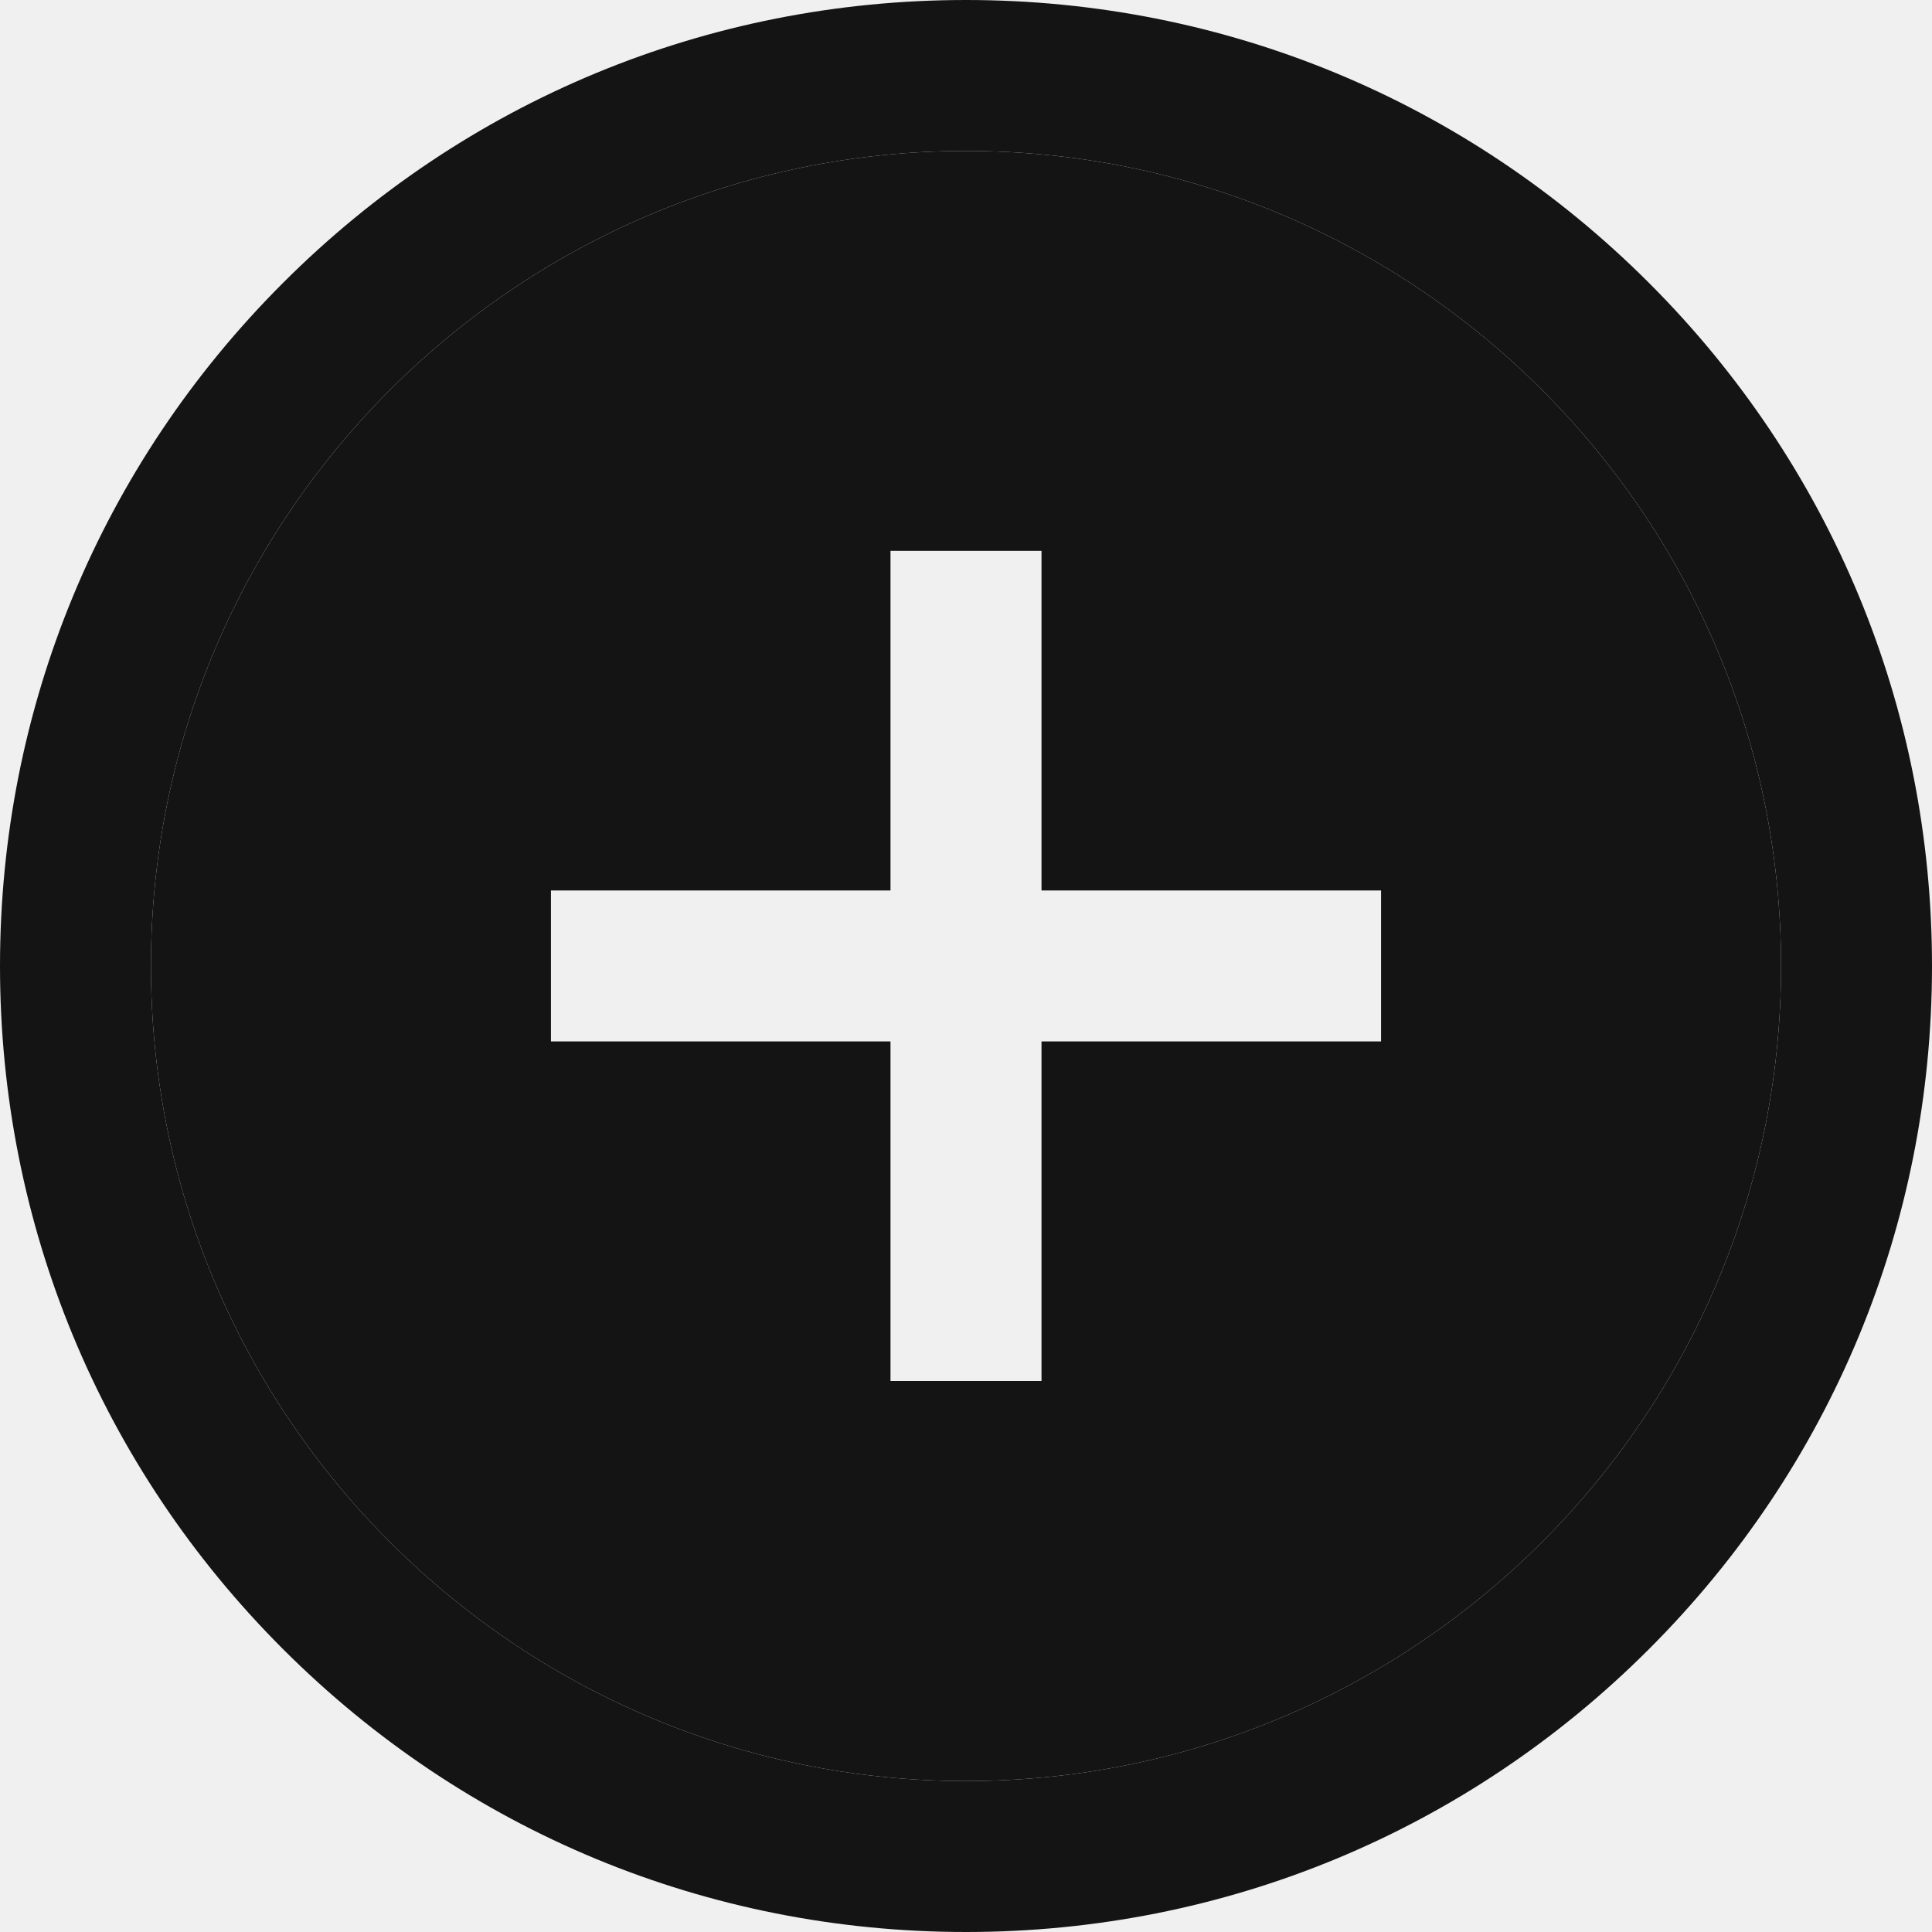
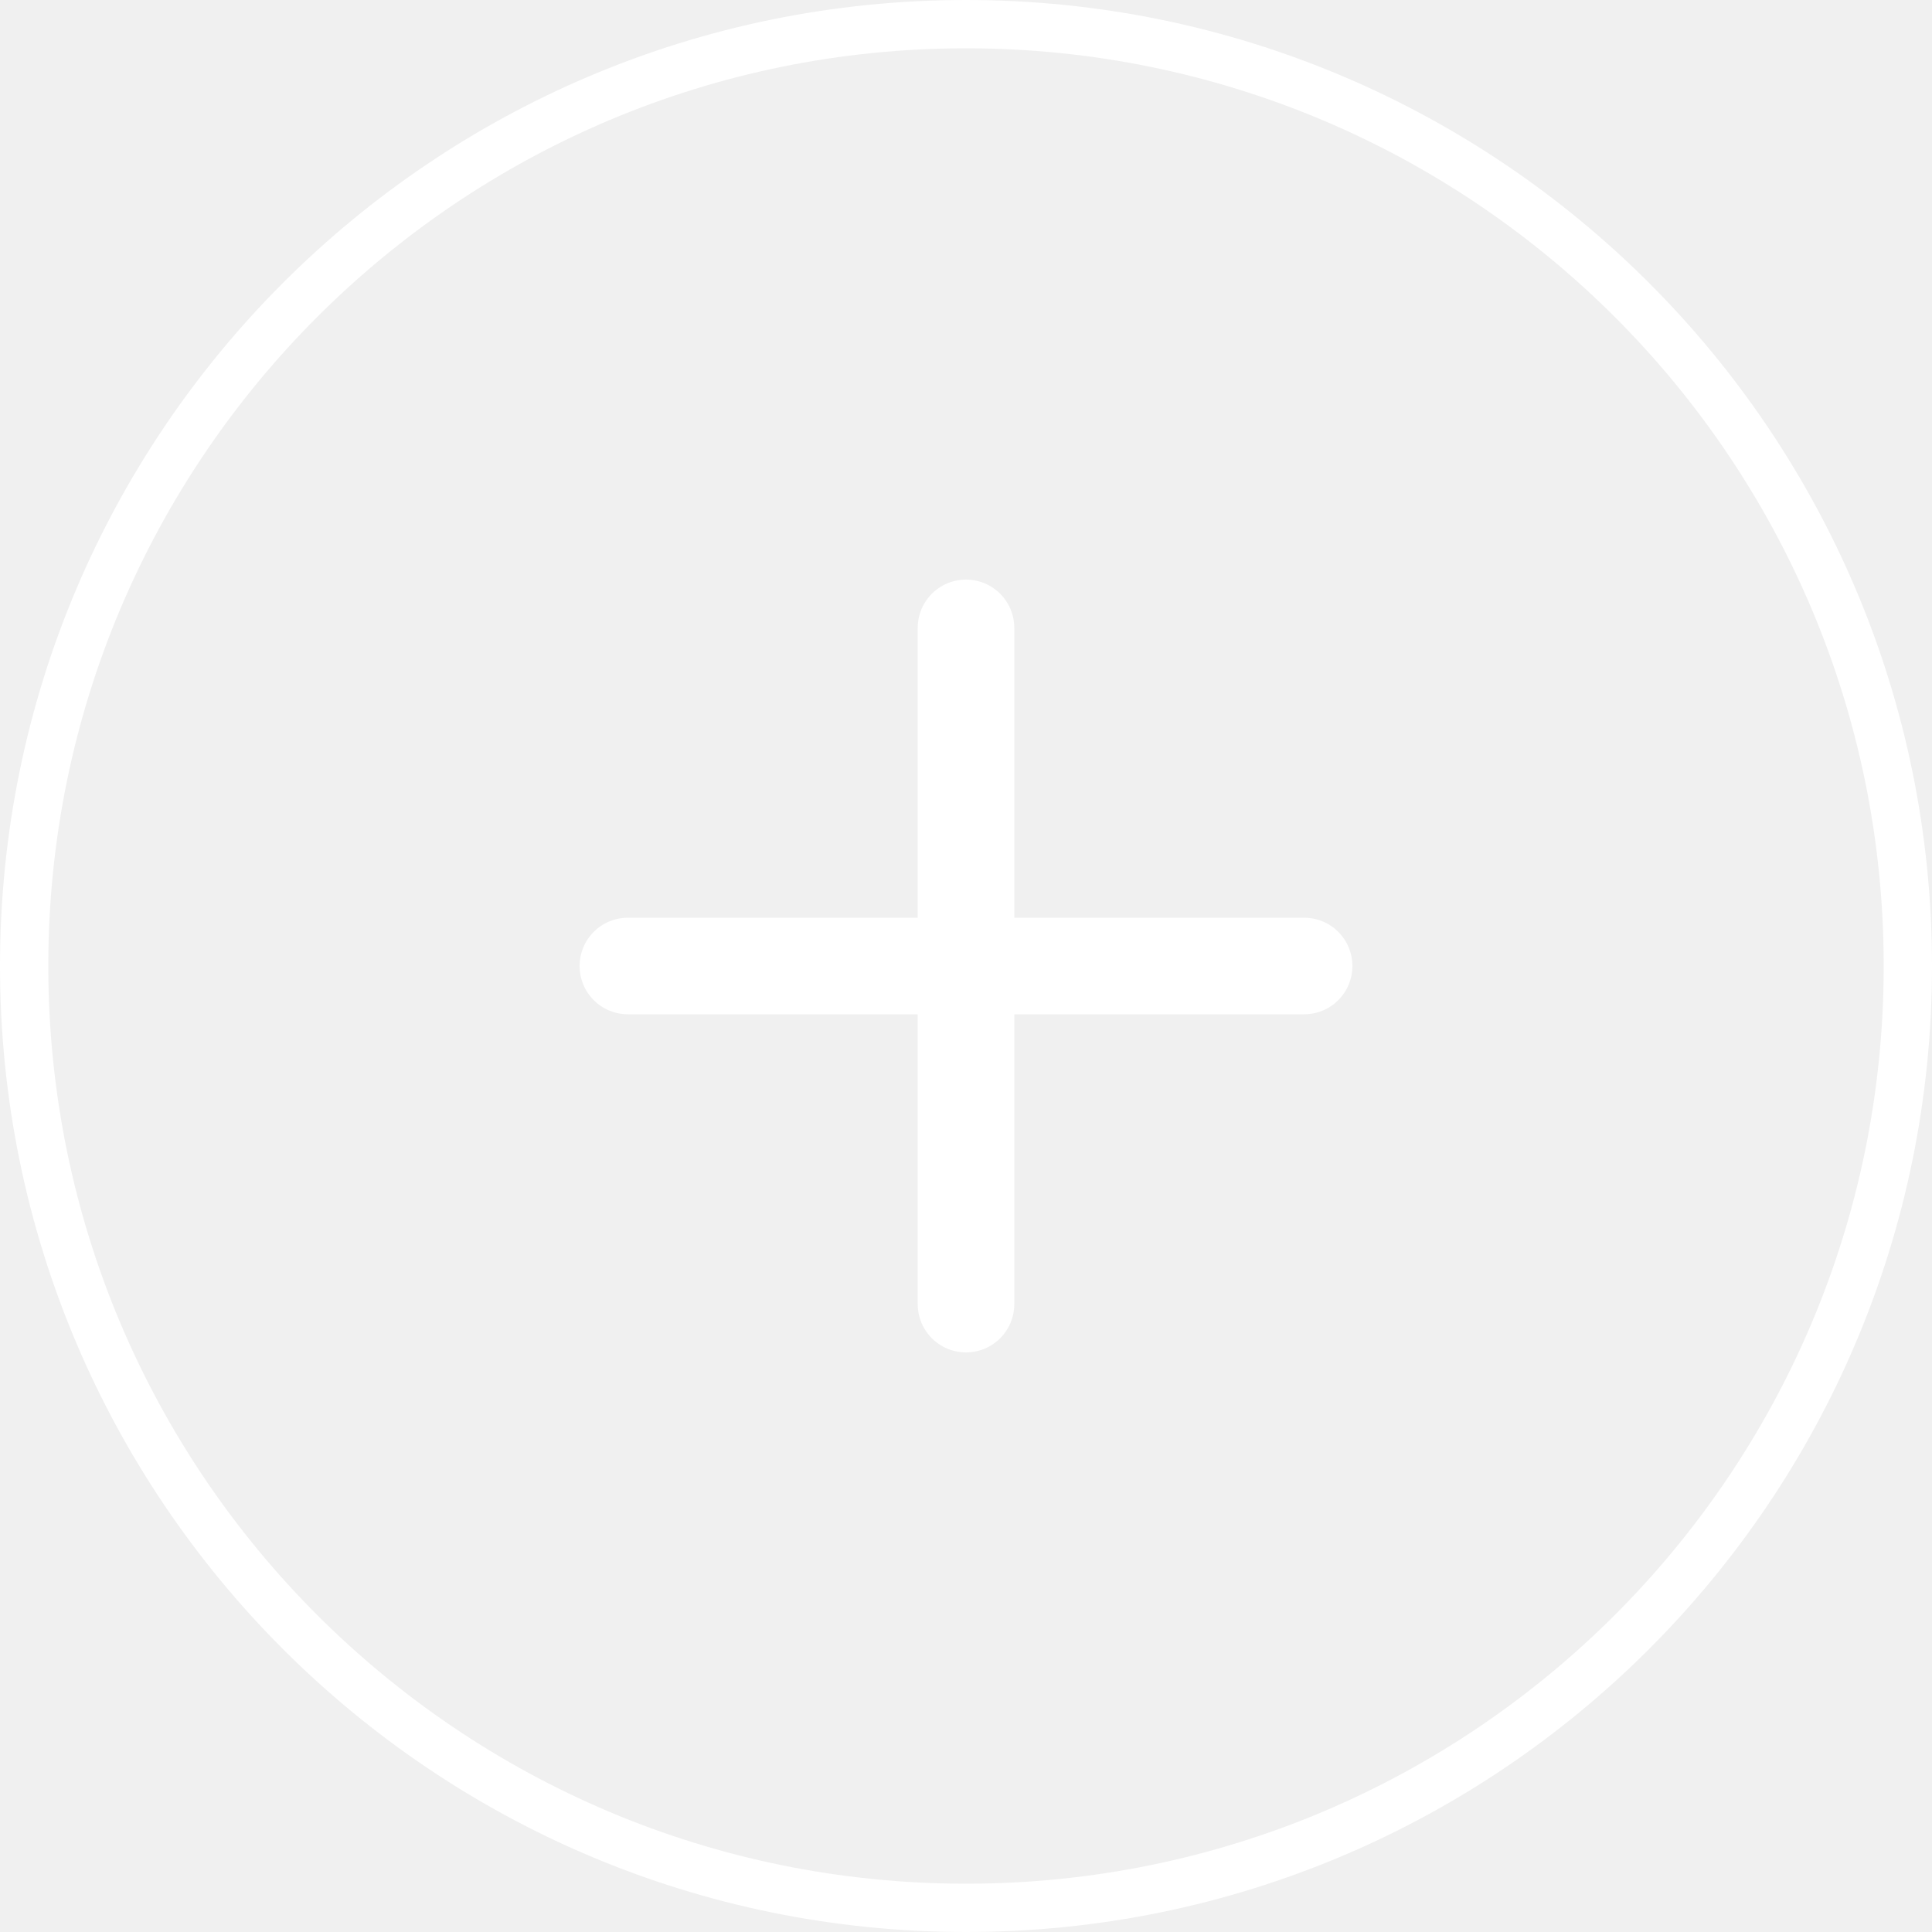
- <svg xmlns="http://www.w3.org/2000/svg" width="24" height="24" viewBox="0 0 24 24" fill="none">
-   <g clip-path="url(#clip0_2_2)">
-     <path fill-rule="evenodd" clip-rule="evenodd" d="M12 22.125C6.417 22.125 1.875 17.583 1.875 12C1.875 6.417 6.417 1.875 12 1.875C17.583 1.875 22.125 6.417 22.125 12C22.125 17.583 17.583 22.125 12 22.125ZM17.156 11.062H12.938V6.843H11.062V11.062H6.844V12.937H11.062V17.155H12.938V12.937H17.156V11.062Z" fill="#141414" />
-     <path fill-rule="evenodd" clip-rule="evenodd" d="M12 0C15.205 0 18.219 1.248 20.485 3.515C22.752 5.781 24 8.795 24 12C24 15.205 22.752 18.219 20.485 20.485C18.219 22.752 15.205 24 12 24C8.795 24 5.781 22.752 3.515 20.485C1.248 18.219 0 15.205 0 12C0 8.795 1.248 5.781 3.515 3.515C5.781 1.248 8.795 0 12 0ZM1.875 12C1.875 17.583 6.417 22.125 12 22.125C17.583 22.125 22.125 17.583 22.125 12C22.125 6.417 17.583 1.875 12 1.875C6.417 1.875 1.875 6.417 1.875 12Z" fill="#141414" />
-   </g>
-   <defs>
-     <clipPath id="clip0_2_2">
-       <rect width="24" height="24" fill="white" />
-     </clipPath>
-   </defs>
+ <svg xmlns="http://www.w3.org/2000/svg" width="40" height="40" viewBox="0 0 40 40" fill="none">
+   <path d="M20 13V27" stroke="white" stroke-width="2" stroke-linecap="round" stroke-linejoin="round" />
+   <path d="M13 20H27" stroke="white" stroke-width="2" stroke-linecap="round" stroke-linejoin="round" />
+   <rect x="0.5" y="0.5" width="39" height="39" rx="19.5" stroke="white" />
</svg>
